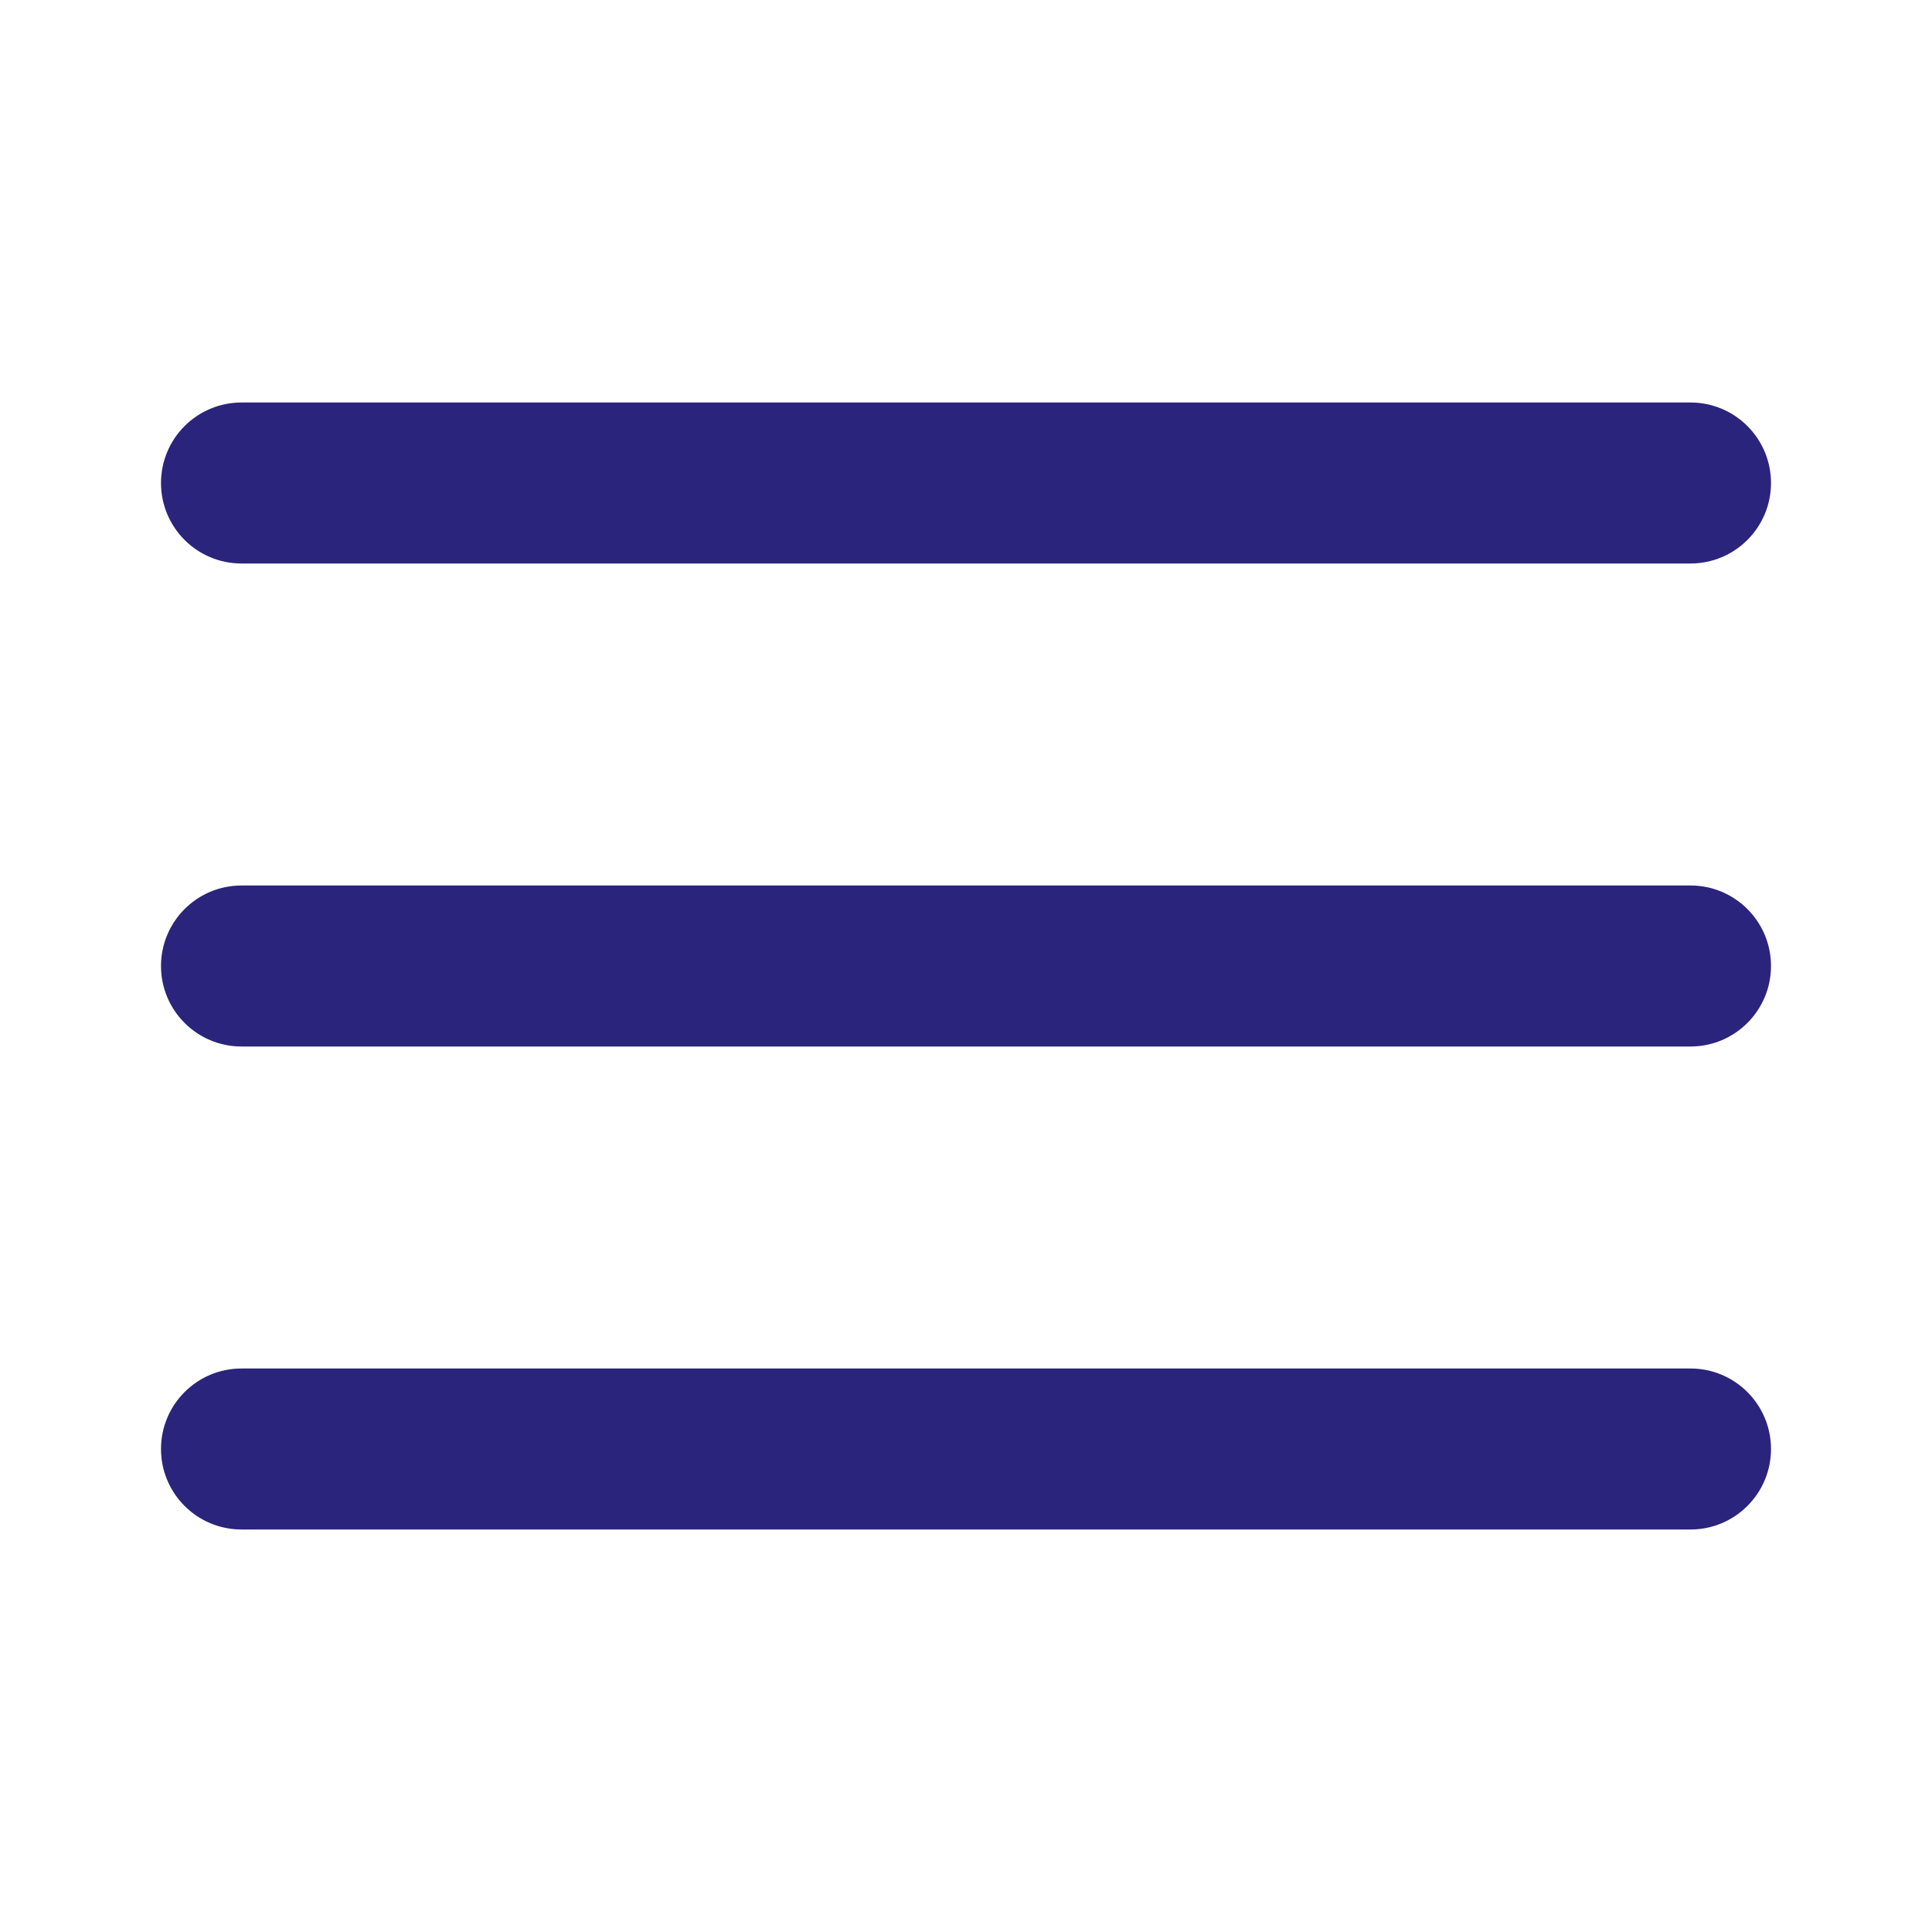
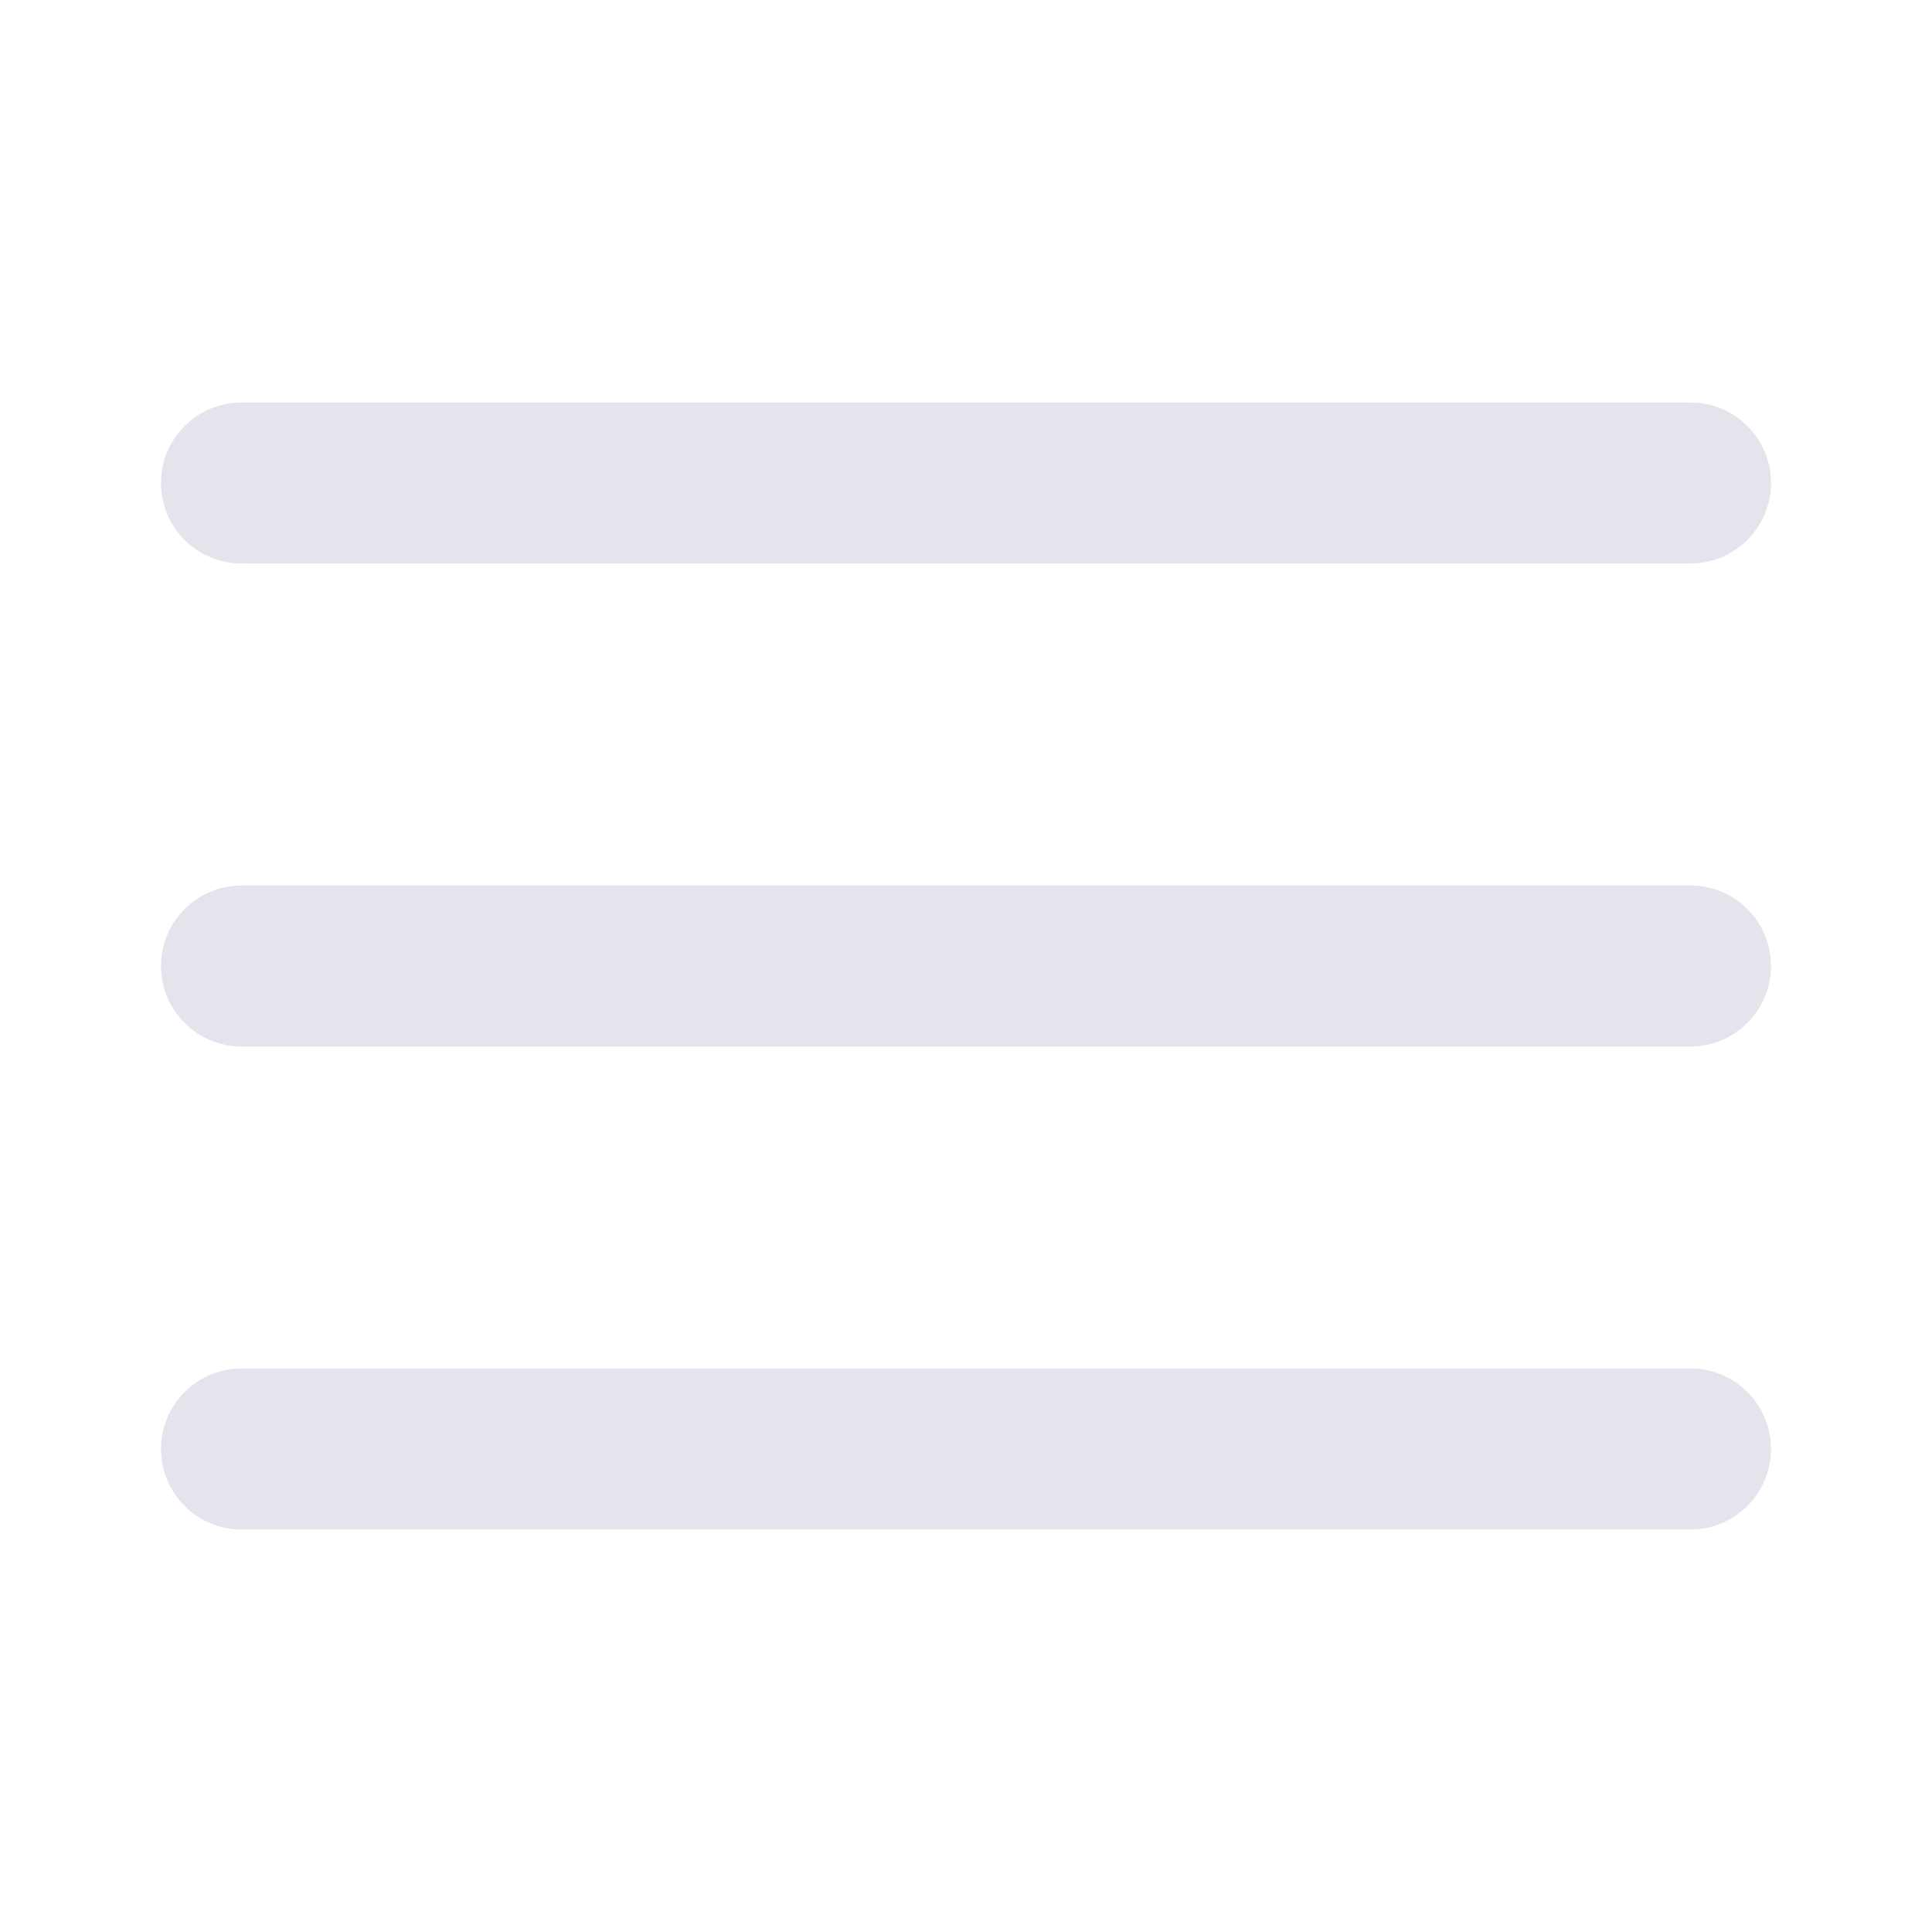
- <svg xmlns="http://www.w3.org/2000/svg" width="24" height="24" viewBox="0 0 24 24" focusable="false" class="color-toggle-icon" aria-hidden="true">
-   <path fill="#2B247C" d="M 3 5 A 1 1 0 1 0 3 7 L 21 7 A 1 1 0 1 0 21 5 L 3 5 z M 3 11 A 1 1 0 1 0 3 13 L 21 13 A 1 1 0 1 0 21 11 L 3 11 z M 3 17 A 1 1 0 1 0 3 19 L 21 19 A 1 1 0 1 0 21 17 L 3 17 z" />
+ <svg xmlns="http://www.w3.org/2000/svg" width="24" height="24" viewBox="0 0 24 24" fill="#E6E3EC" focusable="false" class="color-toggle-icon" aria-hidden="true">
+   <path d="M 3 5 A 1 1 0 1 0 3 7 L 21 7 A 1 1 0 1 0 21 5 L 3 5 z M 3 11 A 1 1 0 1 0 3 13 L 21 13 A 1 1 0 1 0 21 11 L 3 11 z M 3 17 A 1 1 0 1 0 3 19 L 21 19 A 1 1 0 1 0 21 17 L 3 17 z" />
</svg>
